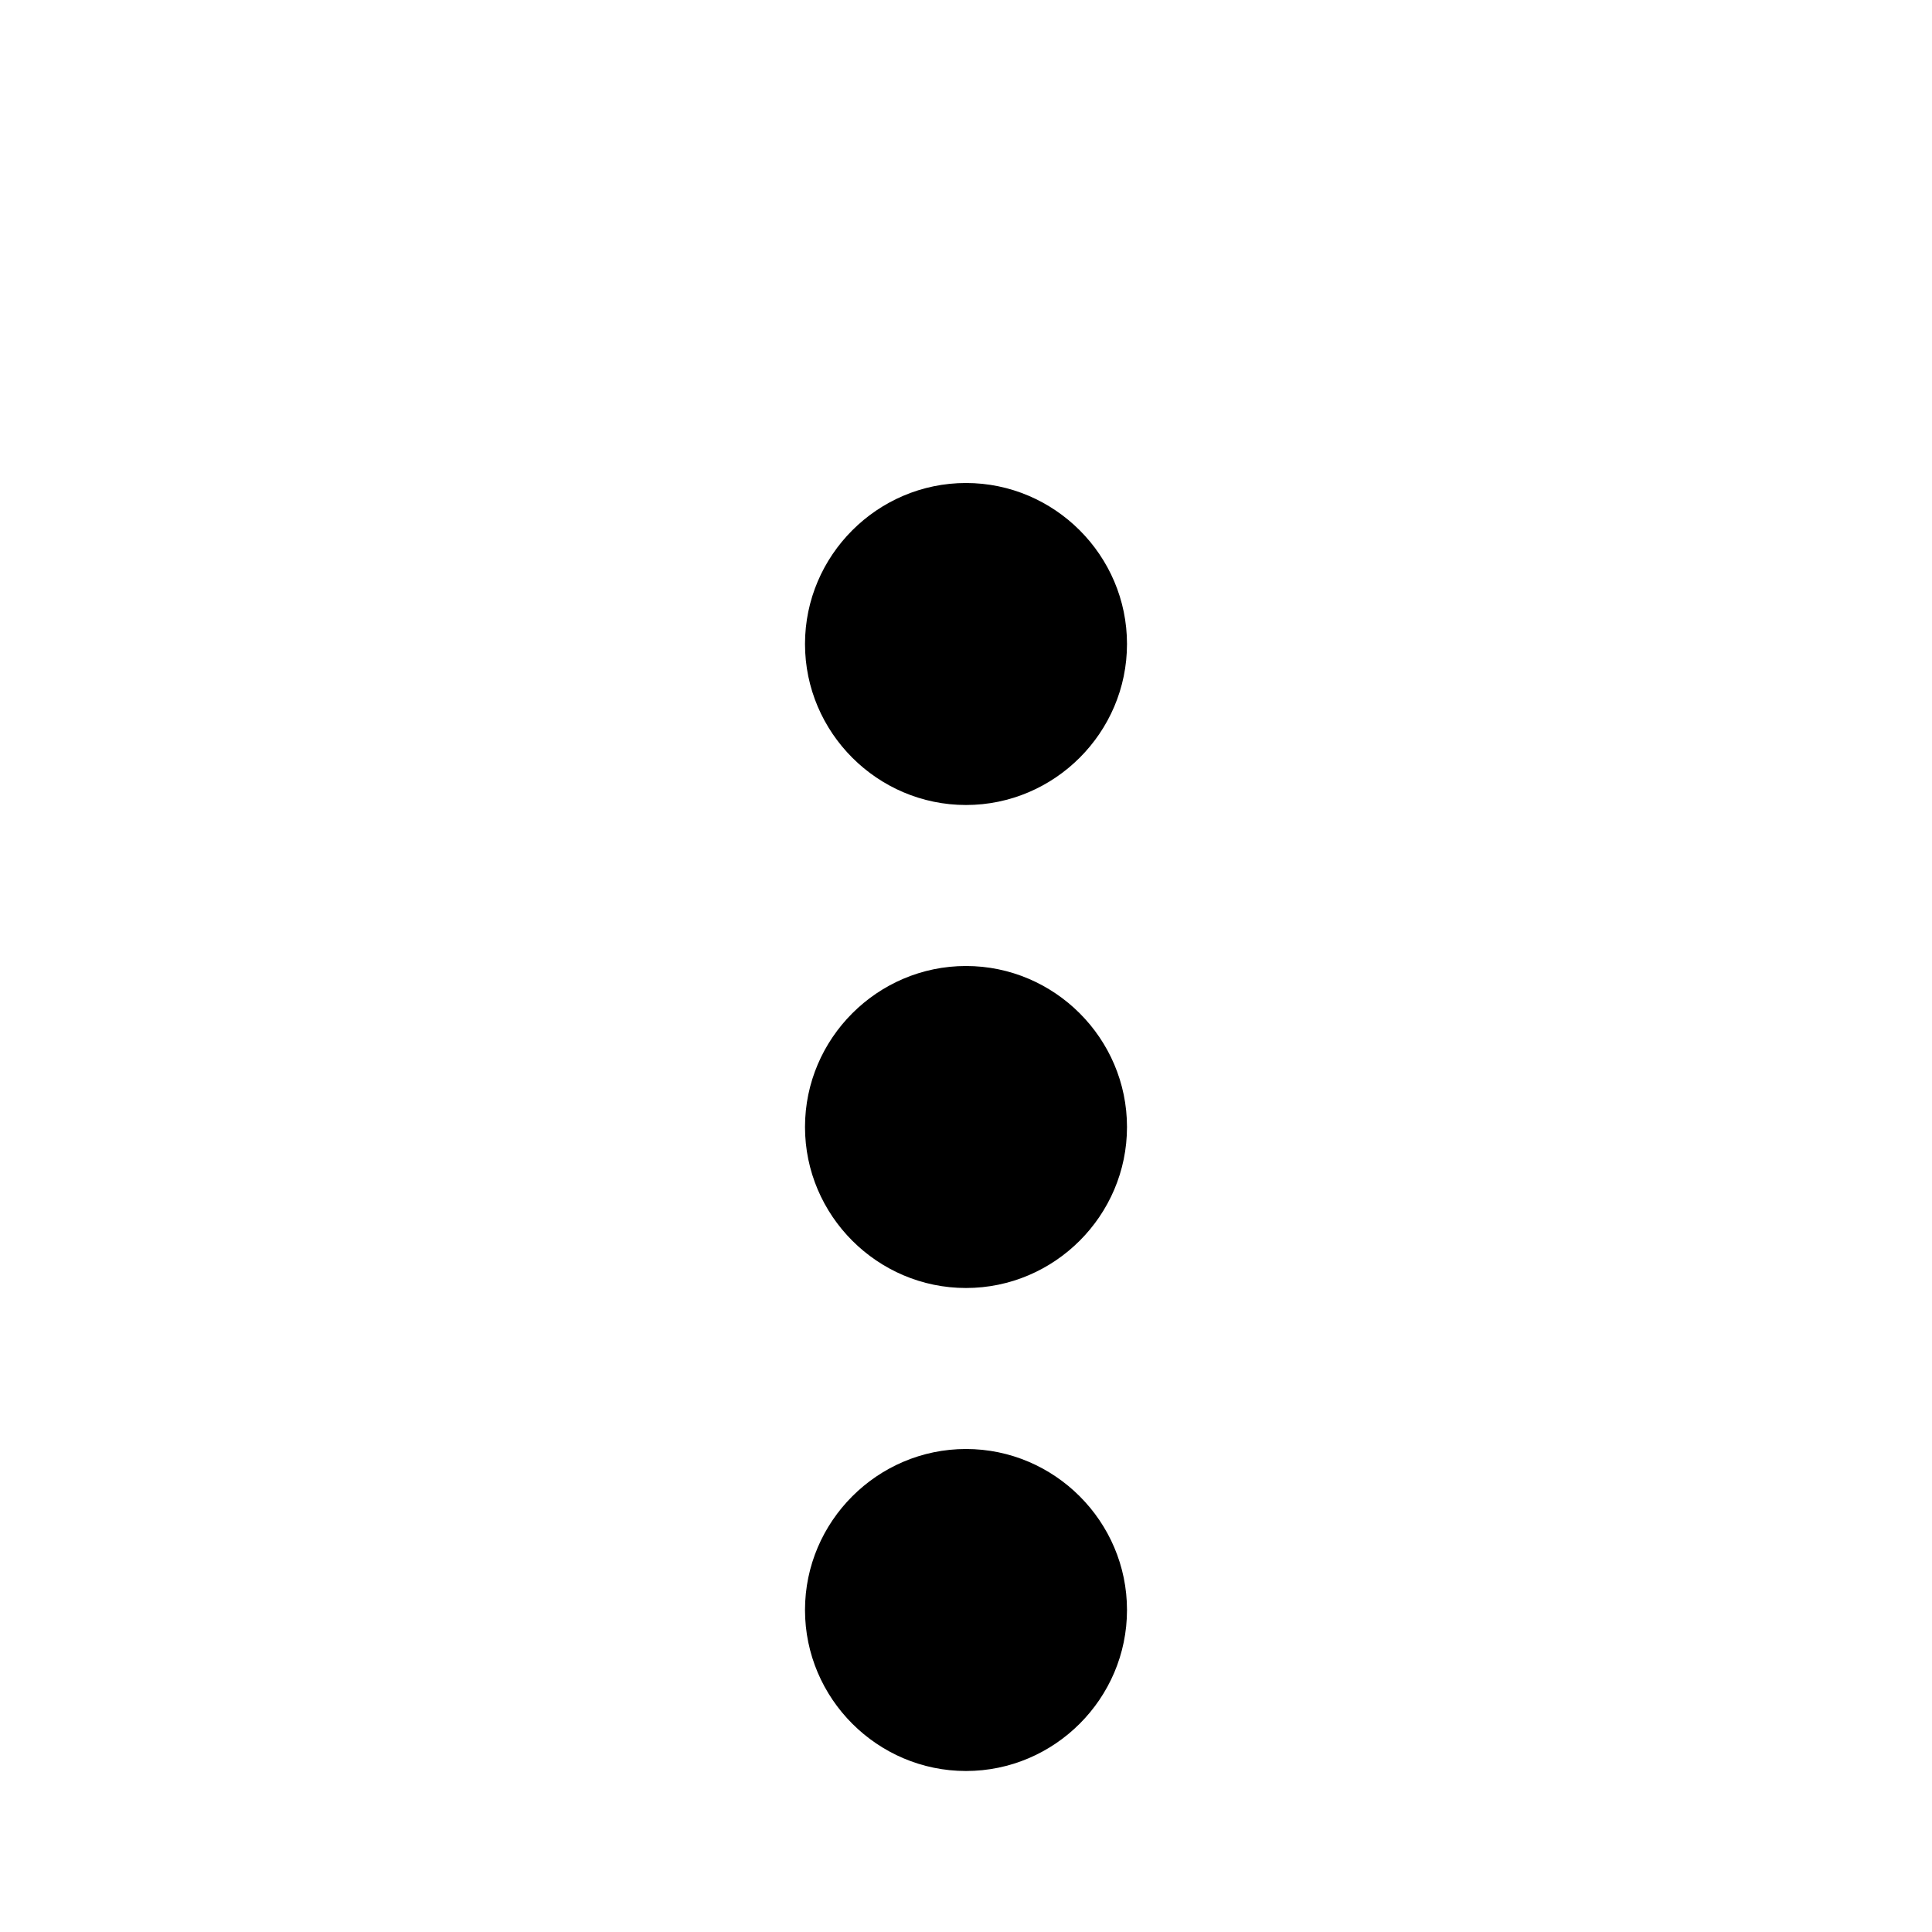
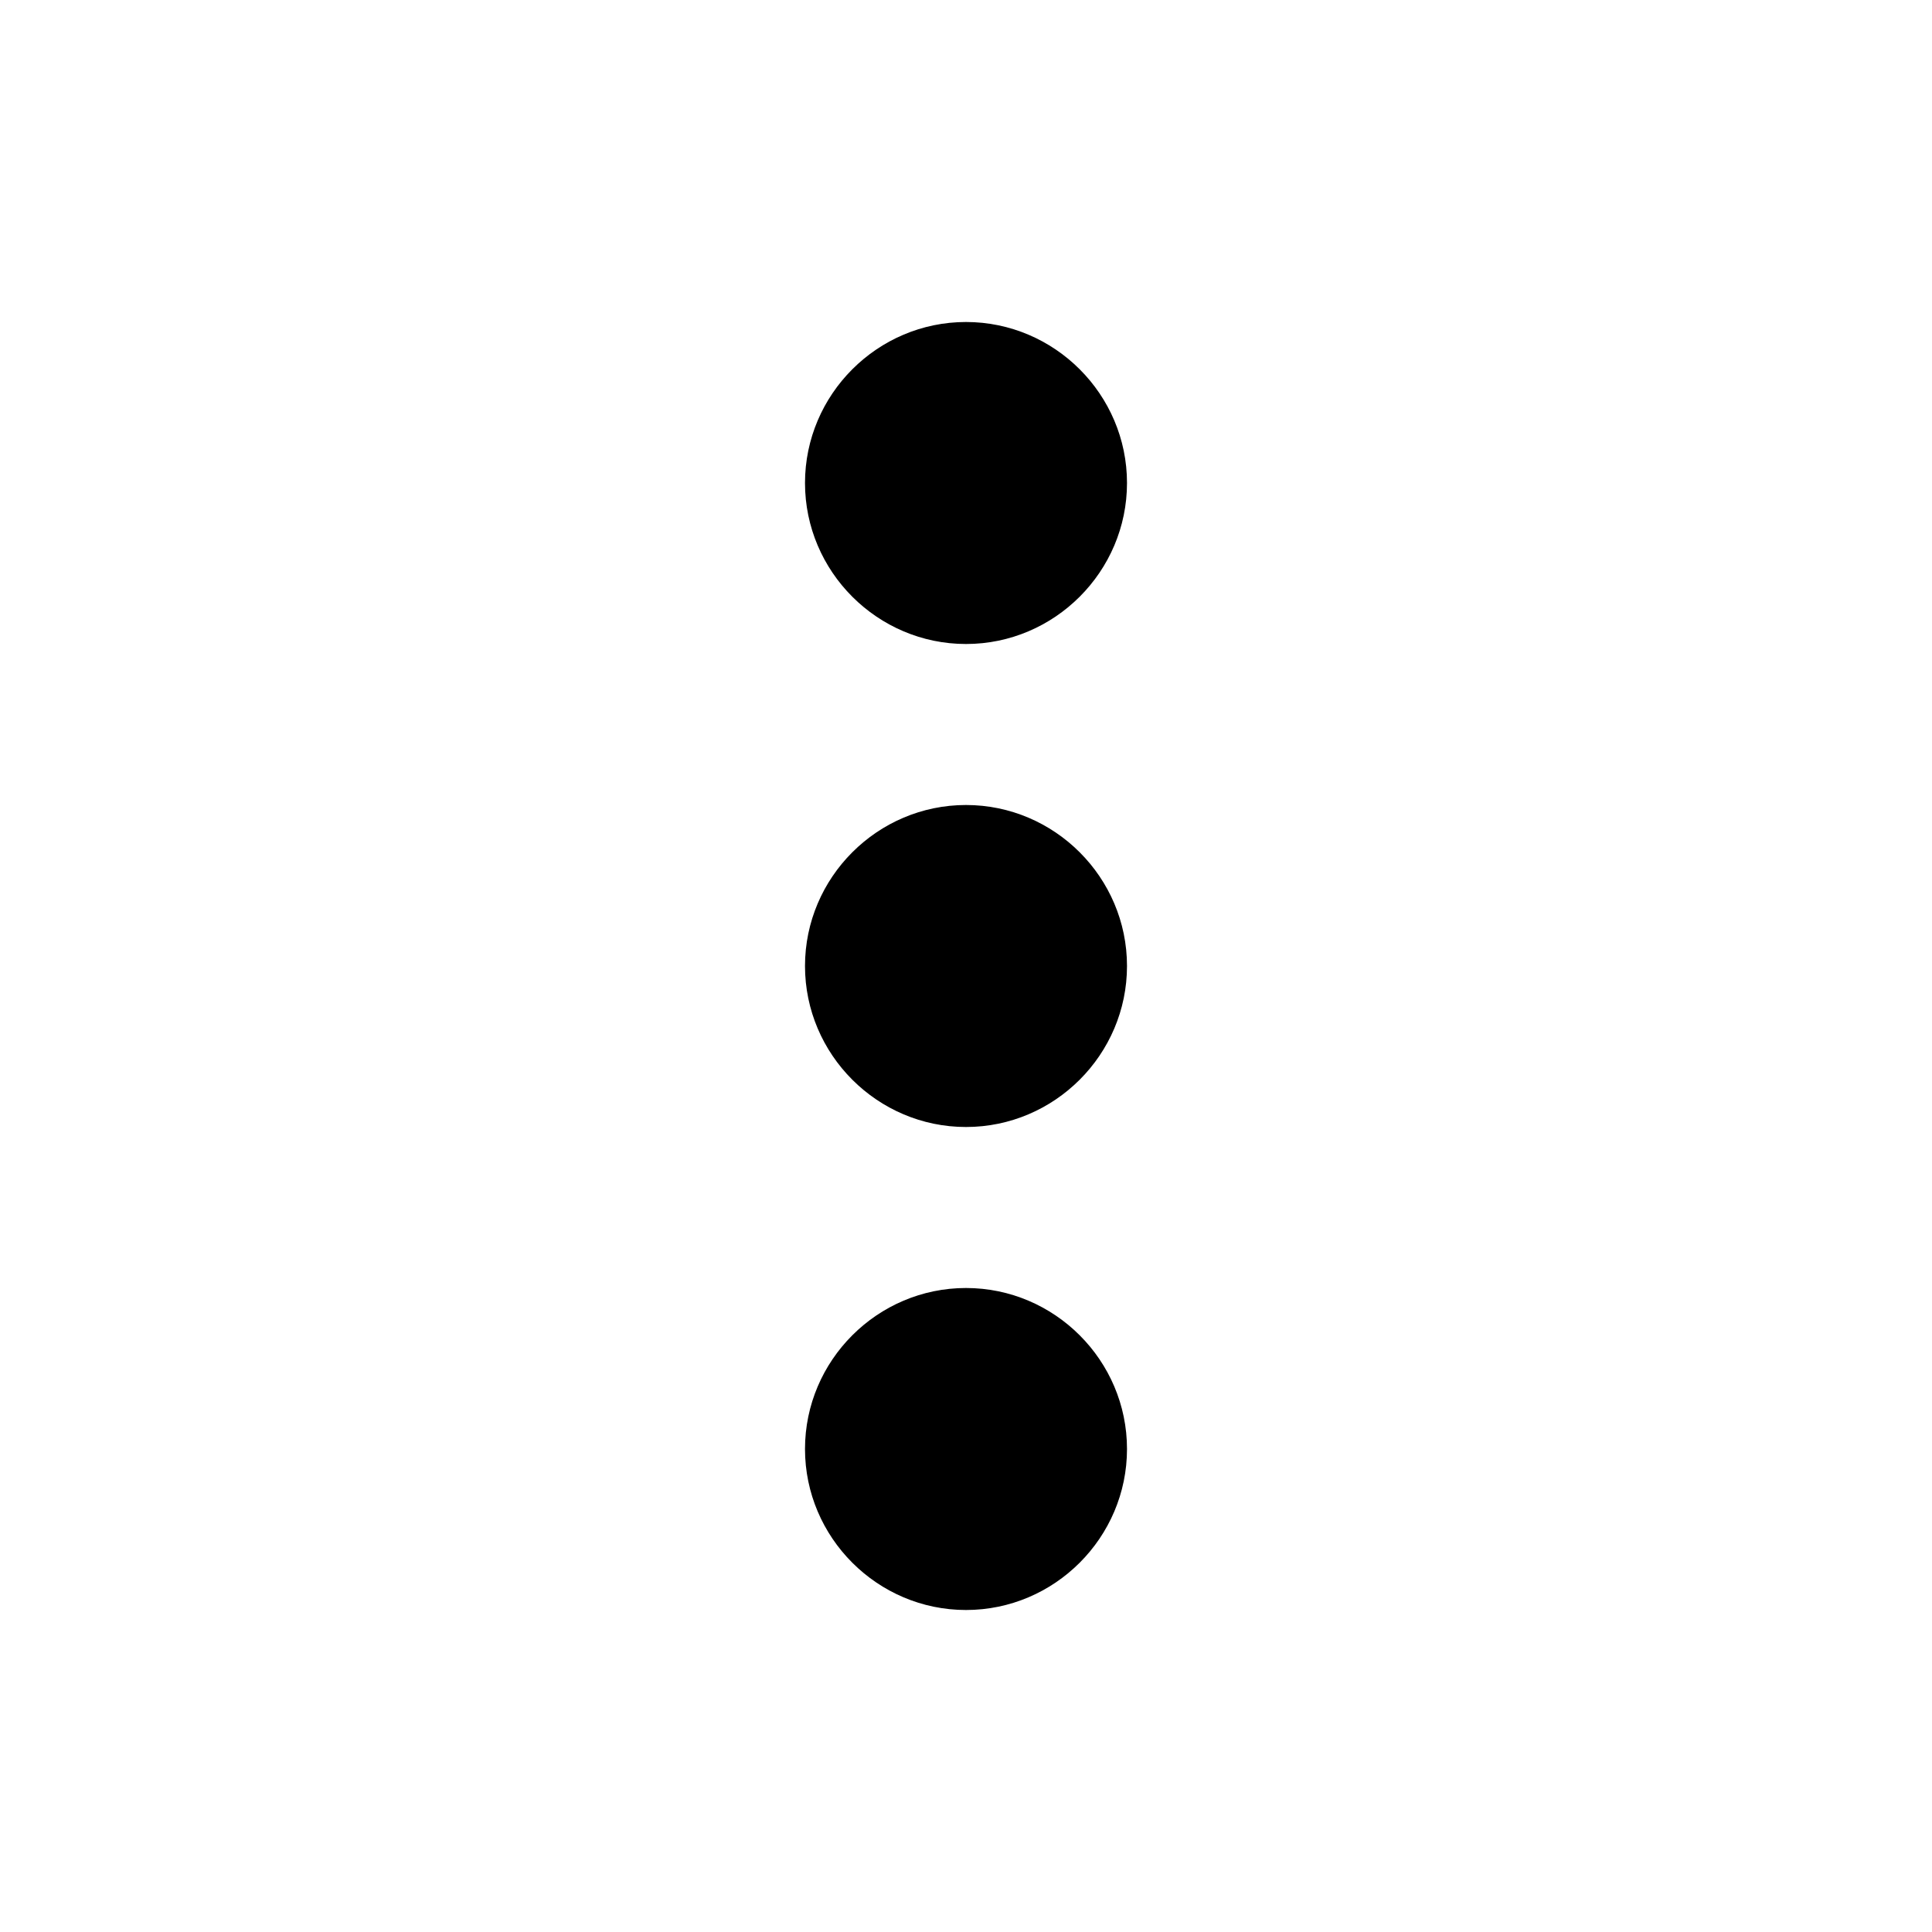
- <svg xmlns="http://www.w3.org/2000/svg" width="24" height="24" viewBox="0 -2 24 24">
+ <svg xmlns="http://www.w3.org/2000/svg" width="inherit" height="inherit" viewBox="0 0 24 24">
+   <path d="M0 0h24v24H0z" fill="none" />
  <path d="M12 8c1.1 0 2-.9 2-2s-.9-2-2-2-2 .9-2 2 .9 2 2 2zm0 2c-1.1 0-2 .9-2 2s.9 2 2 2 2-.9 2-2-.9-2-2-2zm0 6c-1.1 0-2 .9-2 2s.9 2 2 2 2-.9 2-2-.9-2-2-2z" fill="currentcolor" />
</svg>
